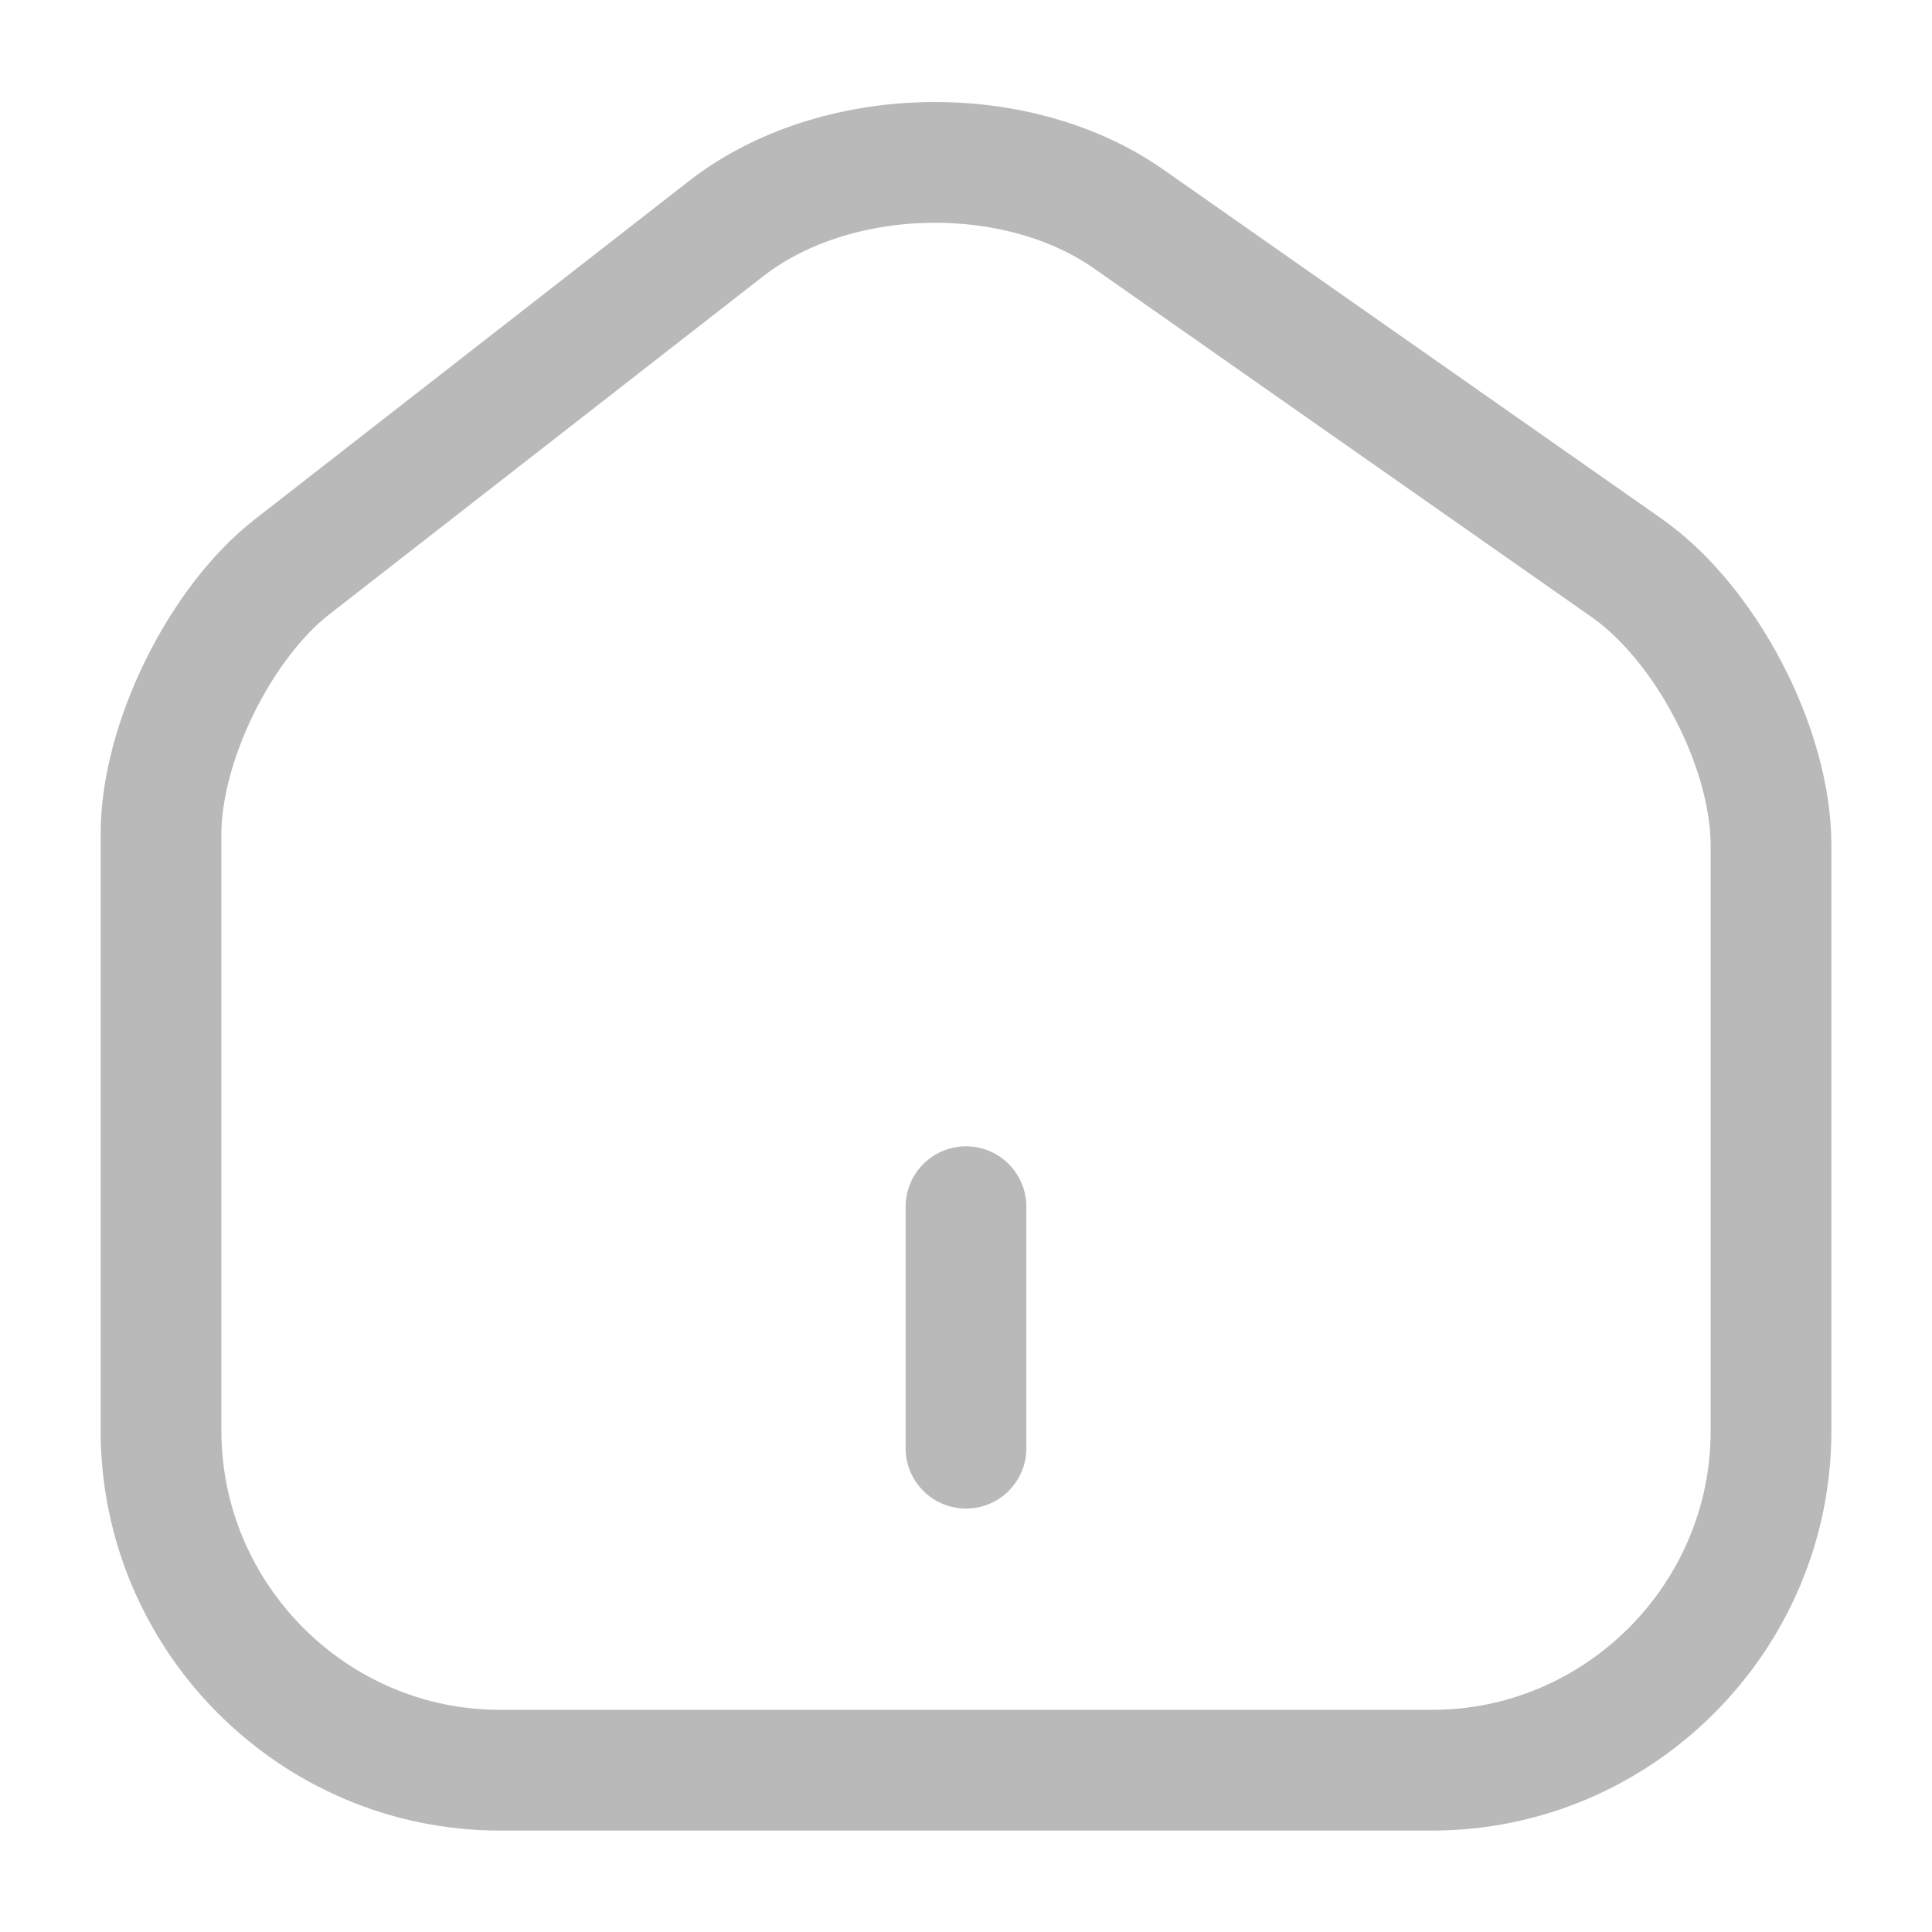
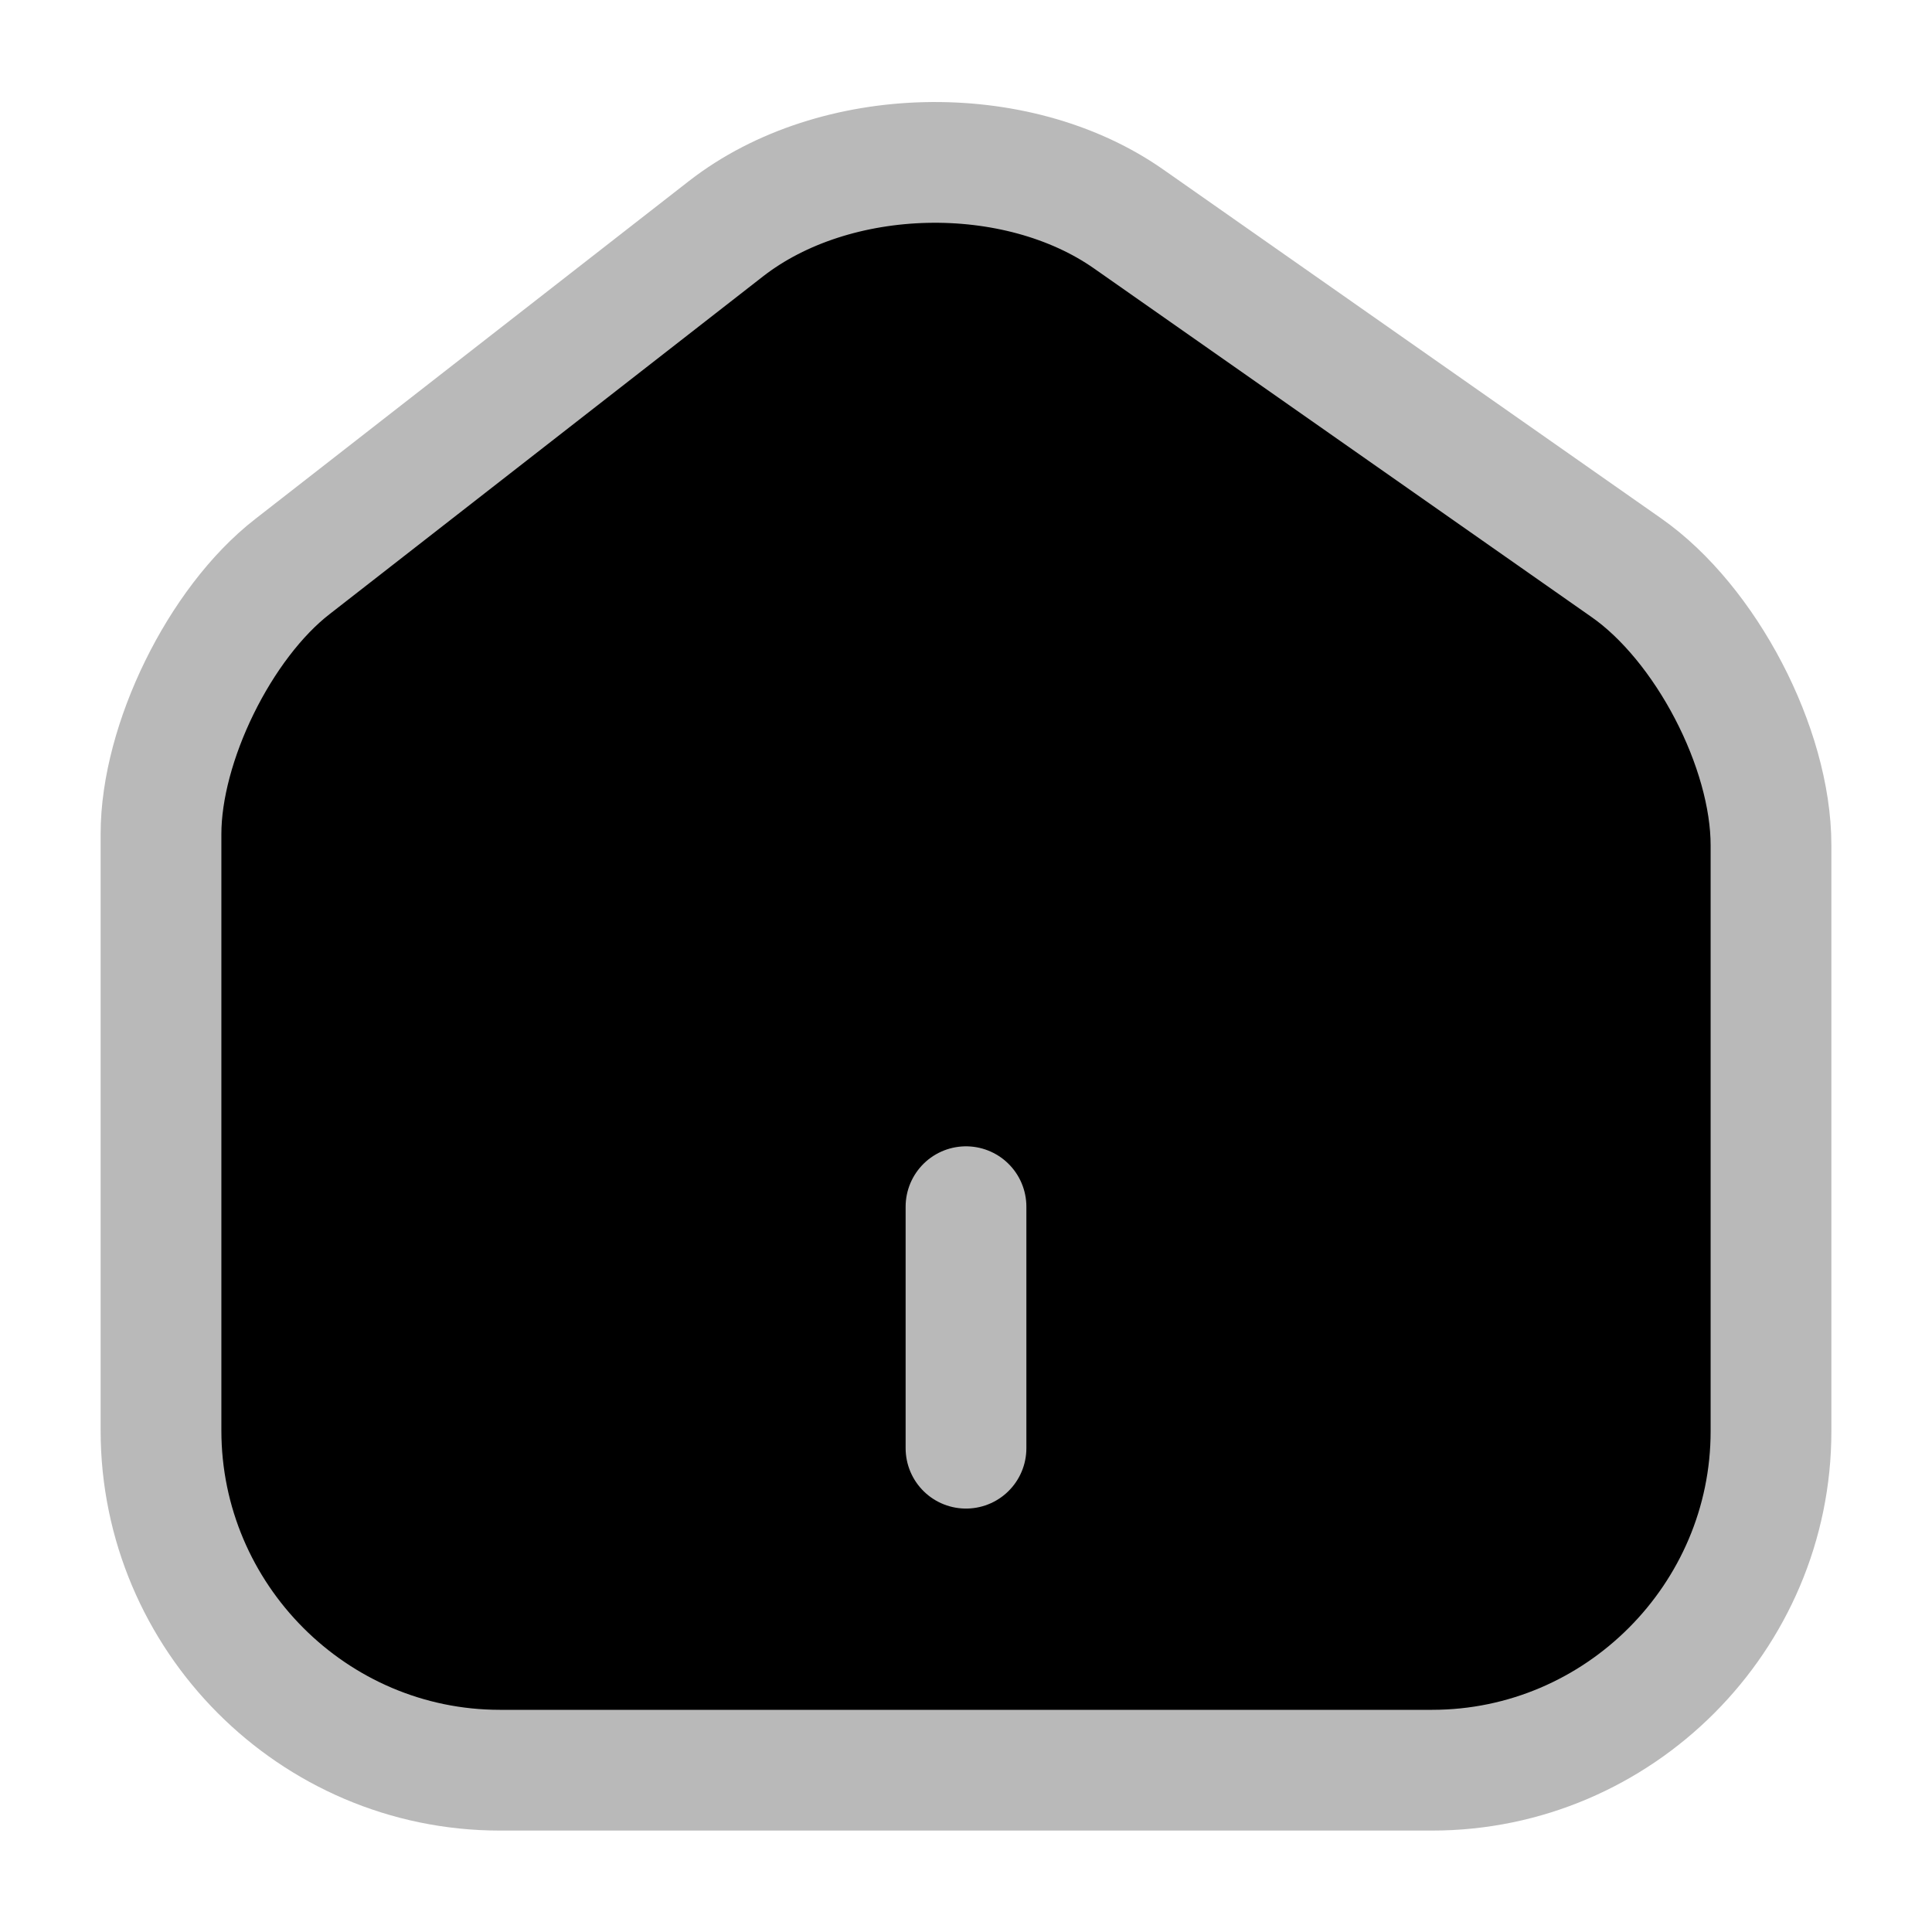
- <svg xmlns="http://www.w3.org/2000/svg" width="24" height="24" viewBox="0 0 24 24" fill="none">
+ <svg xmlns="http://www.w3.org/2000/svg" width="24" height="24" viewBox="0 0 24 24" fill="currentColor">
  <path d="M9.02 2.84L3.63 7.04C2.73 7.74 2 9.23 2 10.36V17.77C2 20.09 3.89 21.99 6.21 21.99H17.79C20.11 21.99 22 20.09 22 17.78V10.5C22 9.29 21.19 7.74 20.2 7.05L14.02 2.72C12.62 1.74 10.37 1.79 9.02 2.84Z" stroke="#B9B9B9" stroke-width="1.5" stroke-linecap="round" stroke-linejoin="round" />
  <path d="M12 17.99V14.99" stroke="#B9B9B9" stroke-width="1.5" stroke-linecap="round" stroke-linejoin="round" />
</svg>
